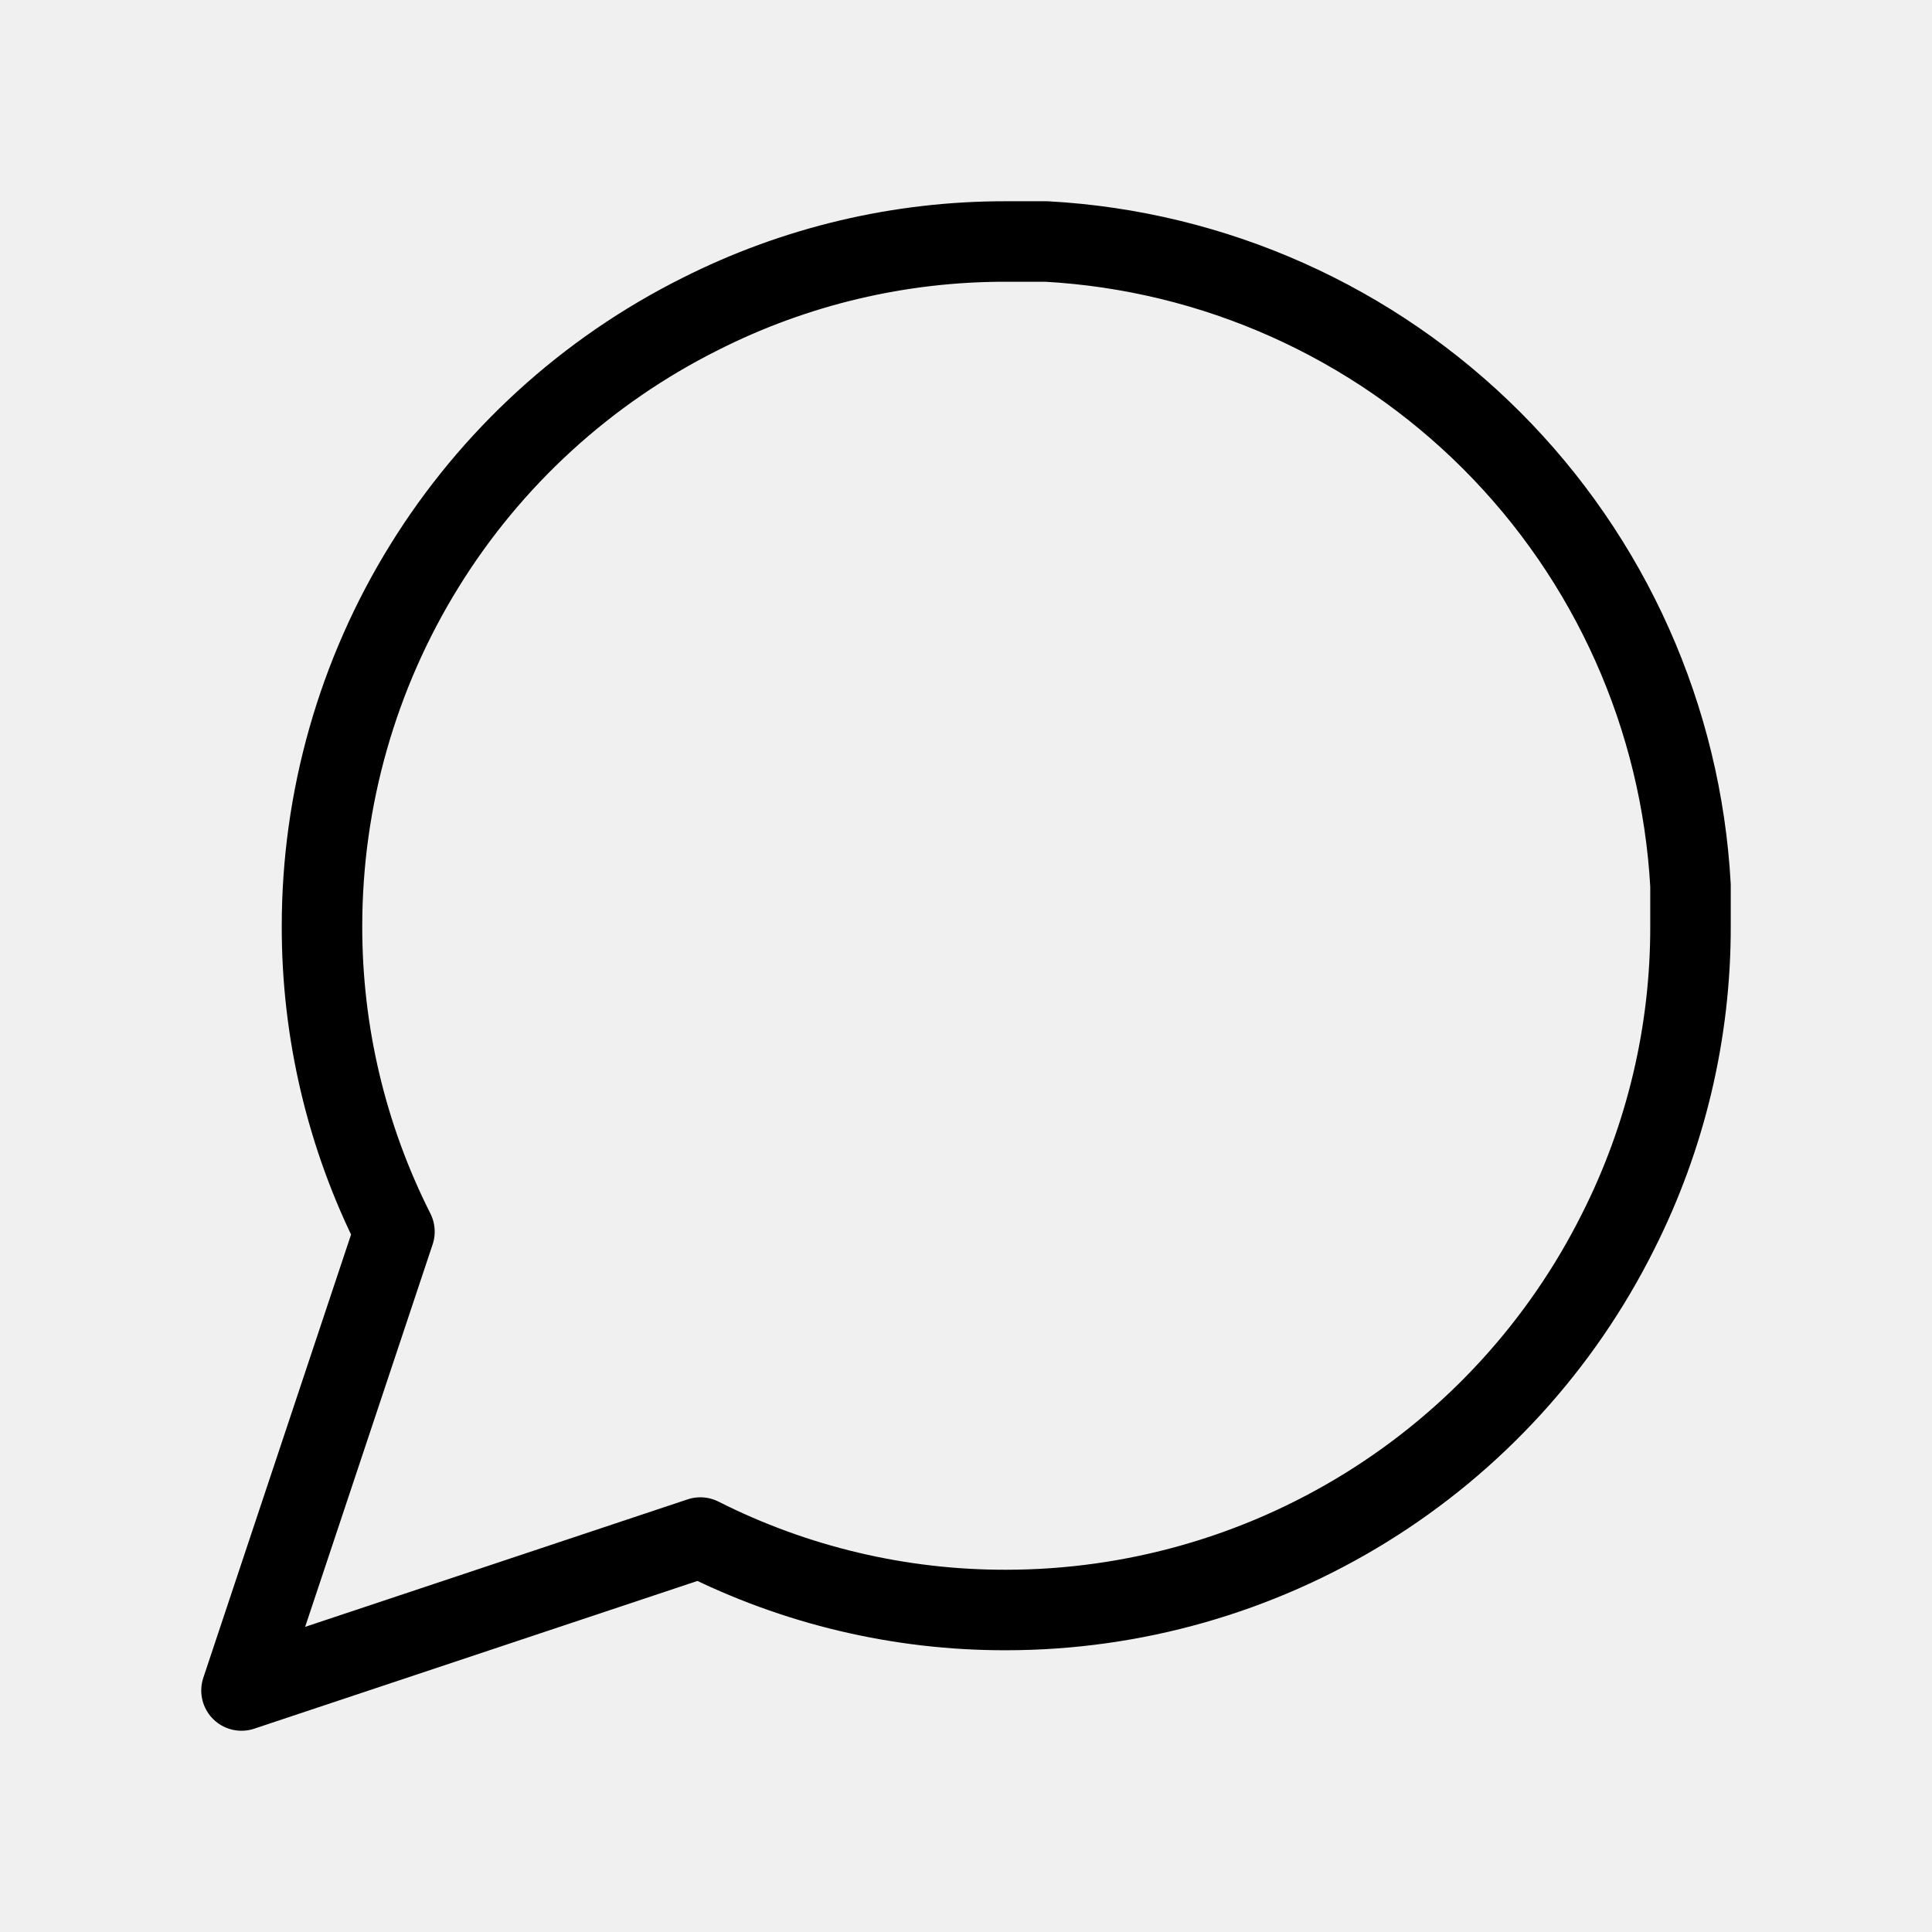
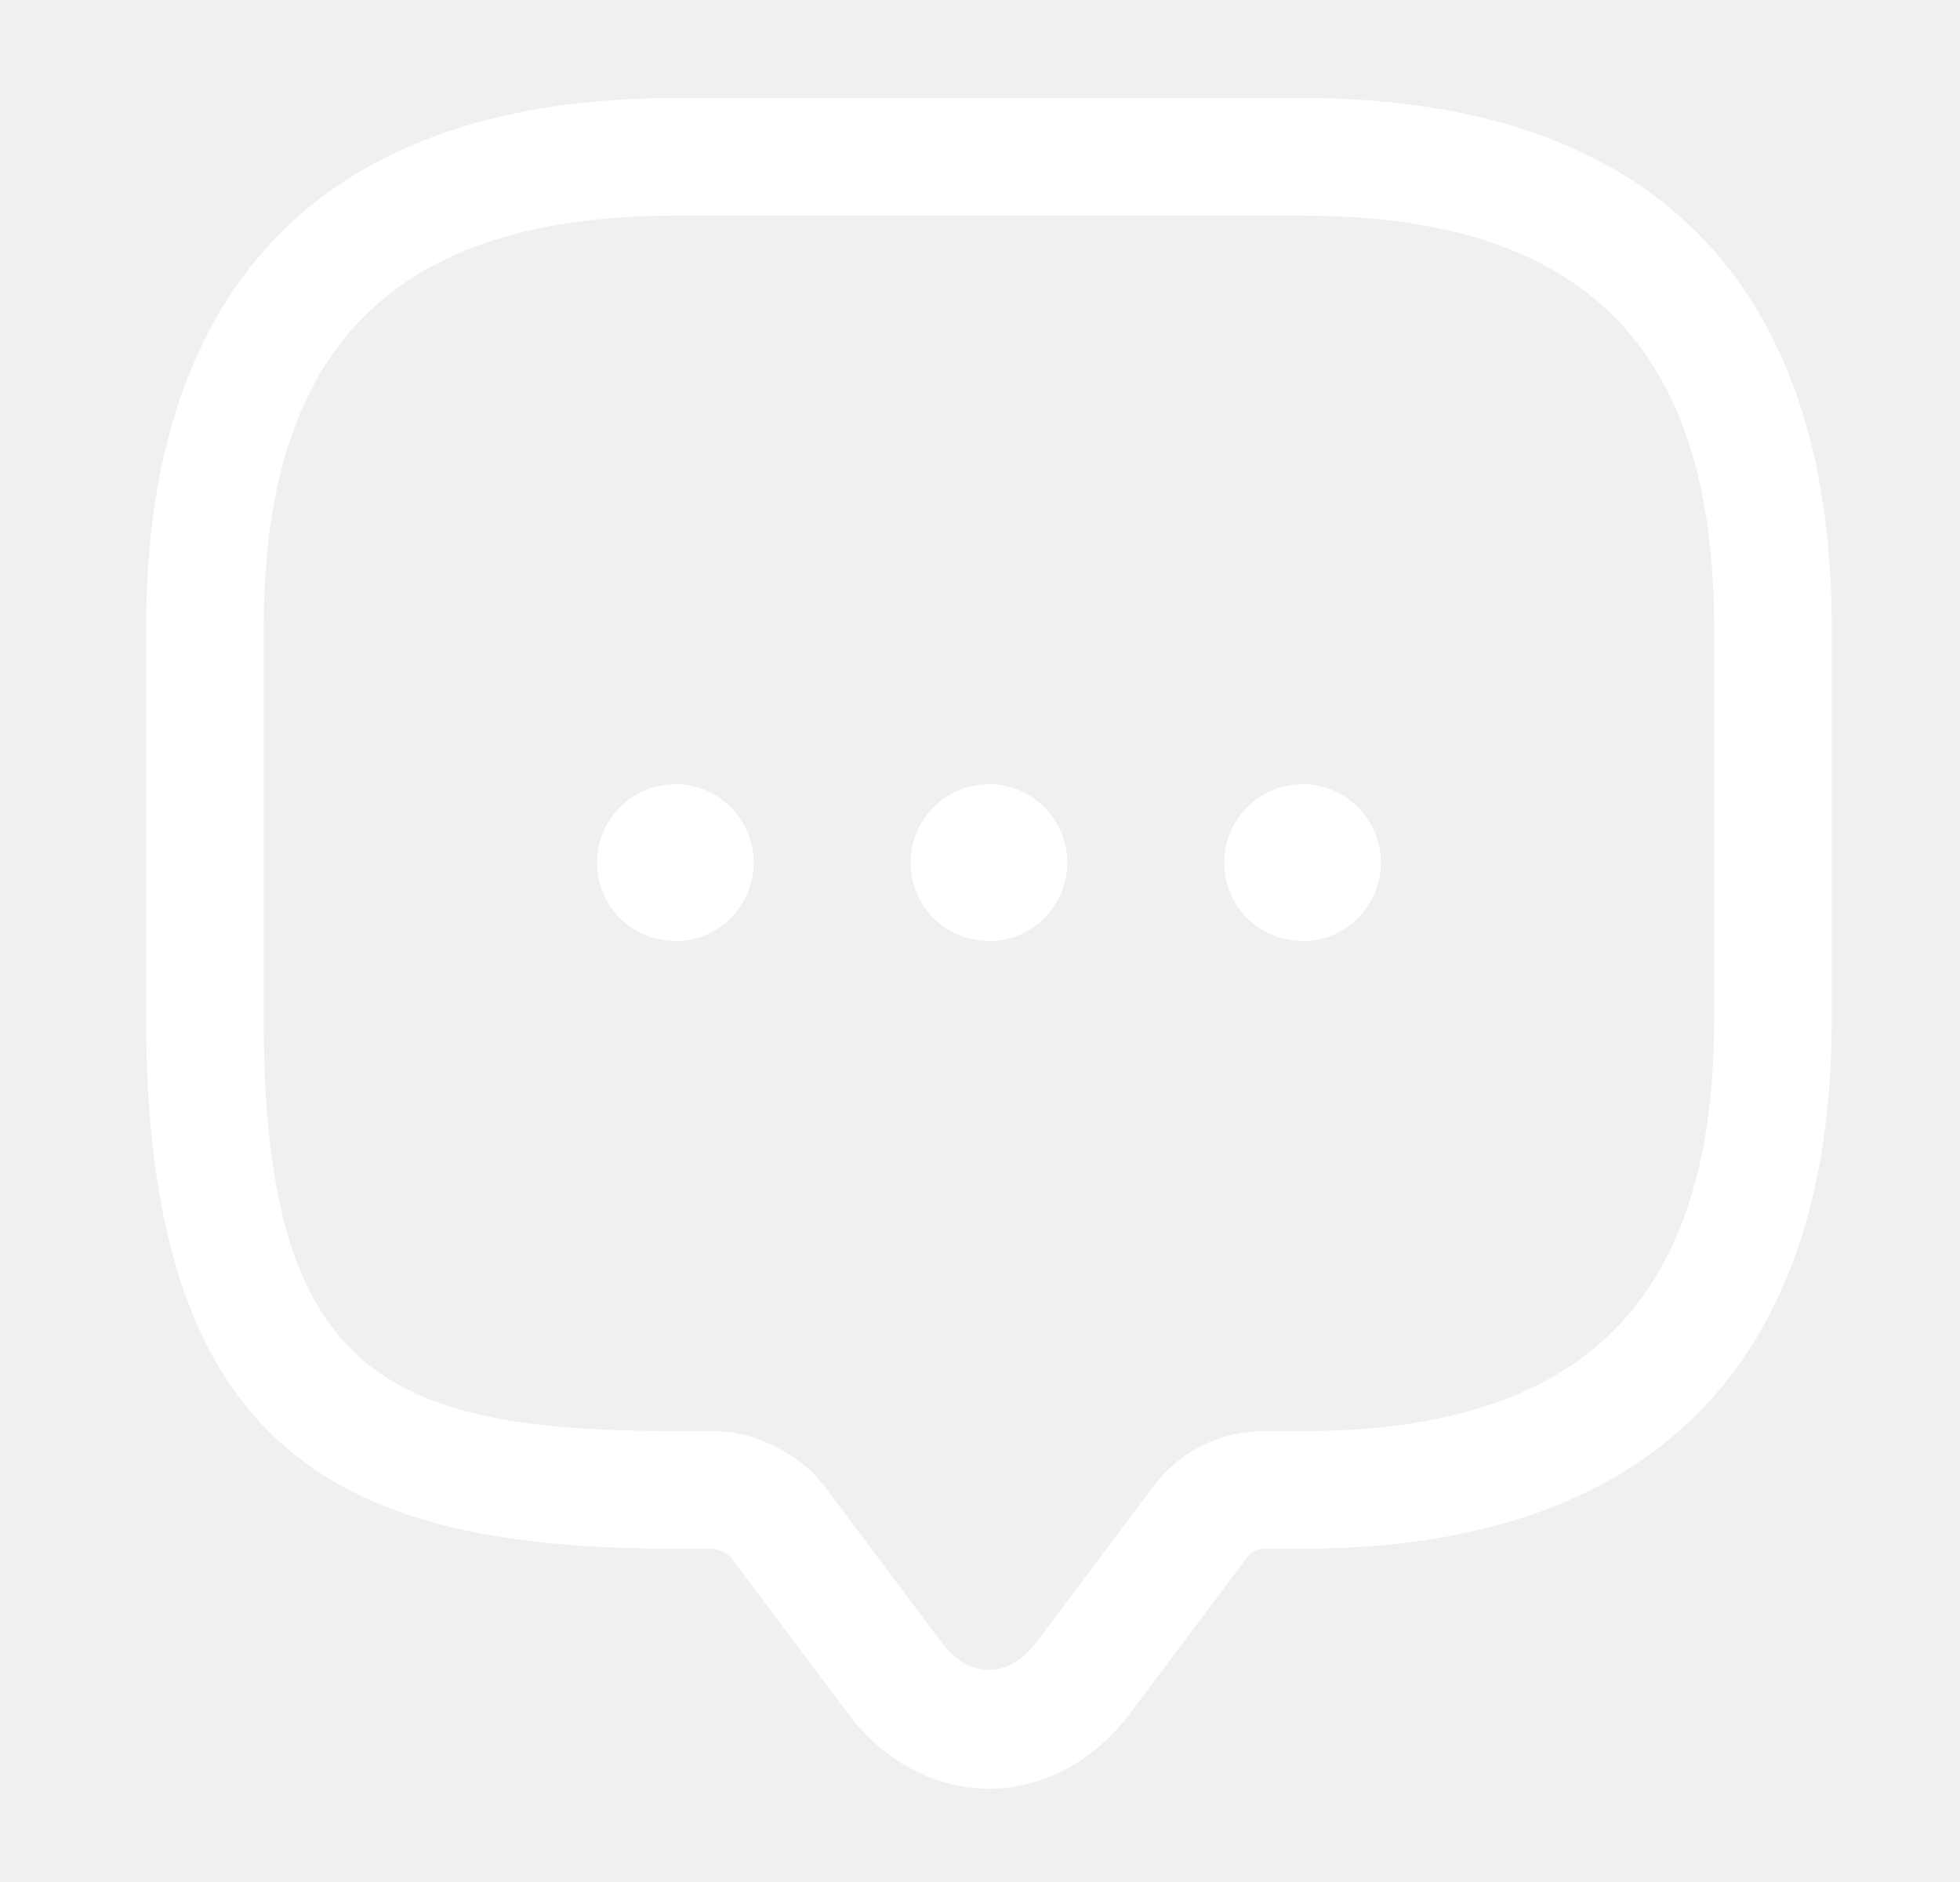
- <svg xmlns="http://www.w3.org/2000/svg" width="20" height="20" viewBox="0 0 24 24" fill="none">
-   <path d="M21 11.5C21.003 12.82 20.695 14.122 20.1 15.3C19.394 16.712 18.31 17.899 16.967 18.729C15.625 19.559 14.078 19.999 12.5 20C11.18 20.003 9.878 19.695 8.7 19.1L3 21L4.9 15.3C4.305 14.122 3.997 12.82 4 11.5C4.001 9.922 4.441 8.375 5.271 7.033C6.101 5.69 7.288 4.606 8.7 3.9C9.878 3.305 11.18 2.997 12.5 3H13C15.084 3.115 17.053 3.995 18.529 5.471C20.005 6.947 20.885 8.916 21 11V11.5Z" stroke="black" stroke-linecap="round" stroke-linejoin="round" />
+ <svg xmlns="http://www.w3.org/2000/svg" width="25" height="24" viewBox="0 0 25 24" fill="none">
+   <path d="M12.614 22.81C11.924 22.81 11.274 22.46 10.814 21.85L9.314 19.85C9.284 19.81 9.164 19.76 9.114 19.75H8.614C4.444 19.75 1.864 18.62 1.864 13V8C1.864 3.58 4.194 1.25 8.614 1.25H16.614C21.034 1.25 23.364 3.58 23.364 8V13C23.364 17.42 21.034 19.75 16.614 19.75H16.114C16.034 19.75 15.964 19.79 15.914 19.85L14.414 21.85C13.954 22.46 13.304 22.81 12.614 22.81ZM8.614 2.75C5.034 2.75 3.364 4.42 3.364 8V13C3.364 17.52 4.914 18.25 8.614 18.25H9.114C9.624 18.25 10.204 18.54 10.514 18.95L12.014 20.95C12.364 21.41 12.864 21.41 13.214 20.95L14.714 18.95C15.044 18.51 15.564 18.25 16.114 18.25H16.614C20.194 18.25 21.864 16.58 21.864 13V8C21.864 4.42 20.194 2.75 16.614 2.75H8.614Z" fill="white" />
+   <path d="M12.614 12C12.054 12 11.614 11.55 11.614 11C11.614 10.45 12.064 10 12.614 10C13.164 10 13.614 10.45 13.614 11C13.614 11.55 13.174 12 12.614 12Z" fill="white" />
+   <path d="M16.614 12C16.054 12 15.614 11.55 15.614 11C15.614 10.45 16.064 10 16.614 10C17.164 10 17.614 10.45 17.614 11C17.614 11.55 17.174 12 16.614 12Z" fill="white" />
+   <path d="M8.614 12C8.054 12 7.614 11.55 7.614 11C7.614 10.45 8.064 10 8.614 10C9.164 10 9.614 10.45 9.614 11C9.614 11.55 9.174 12 8.614 12Z" fill="white" />
</svg>
